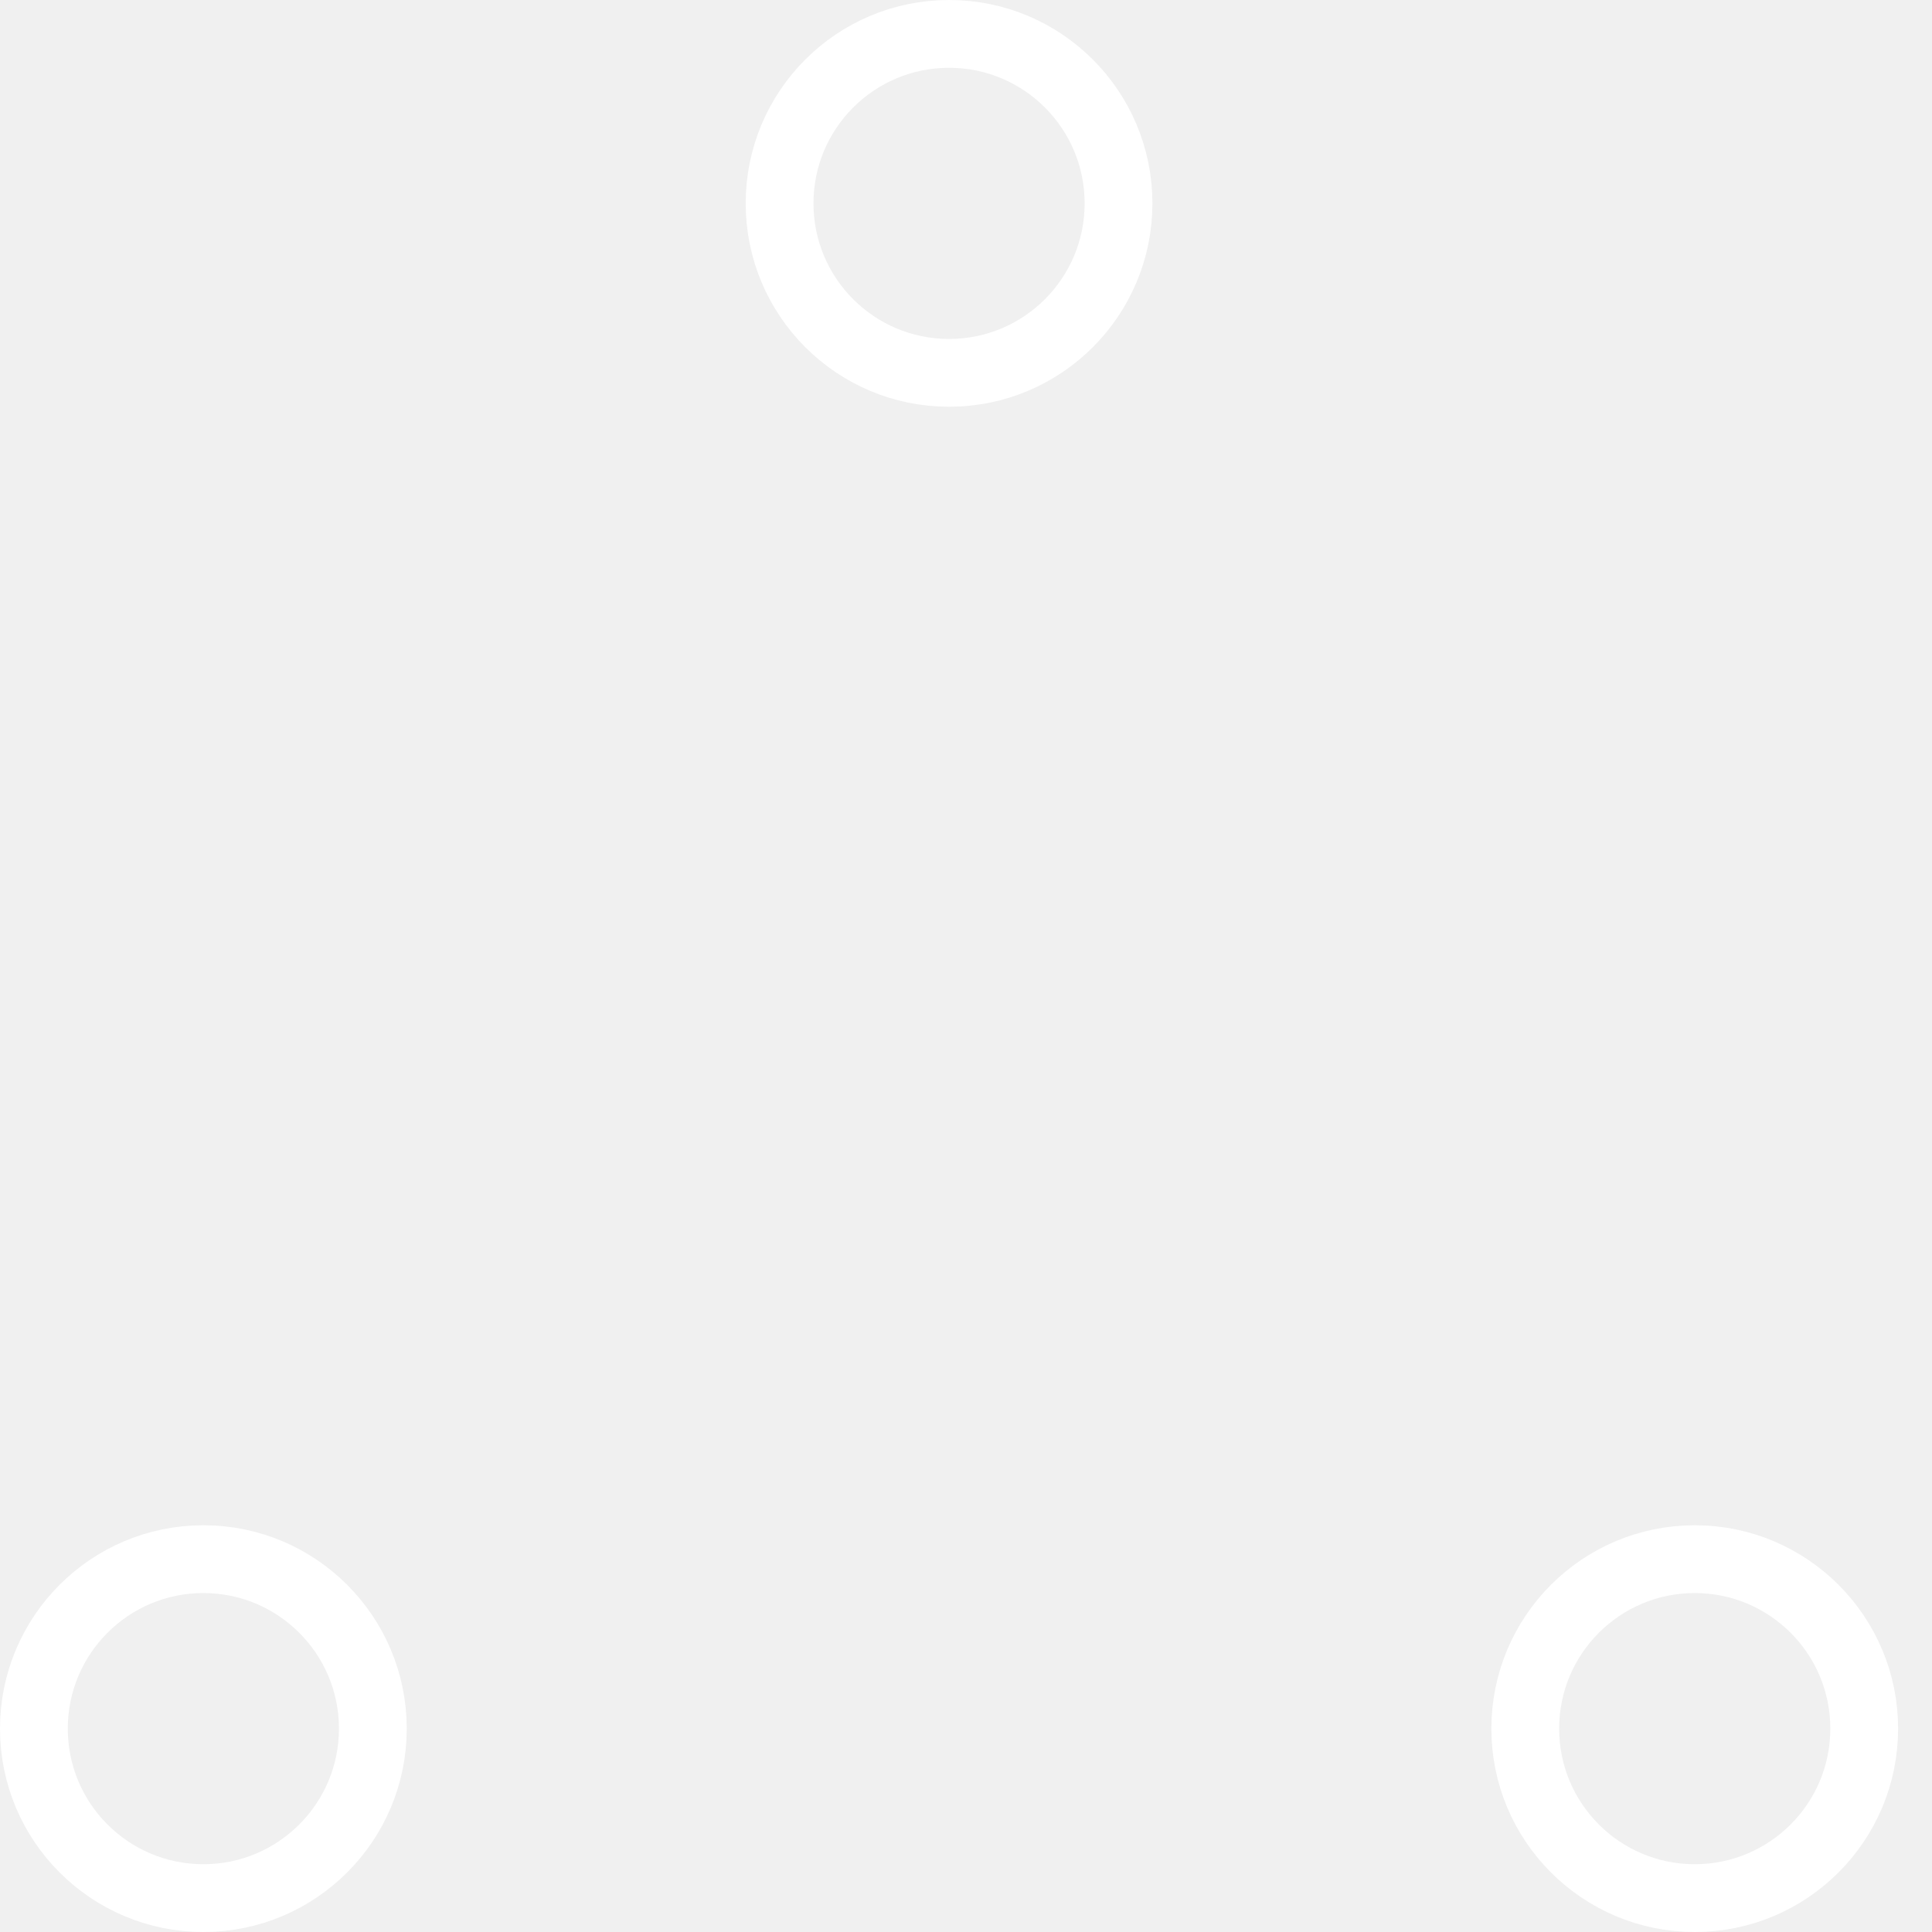
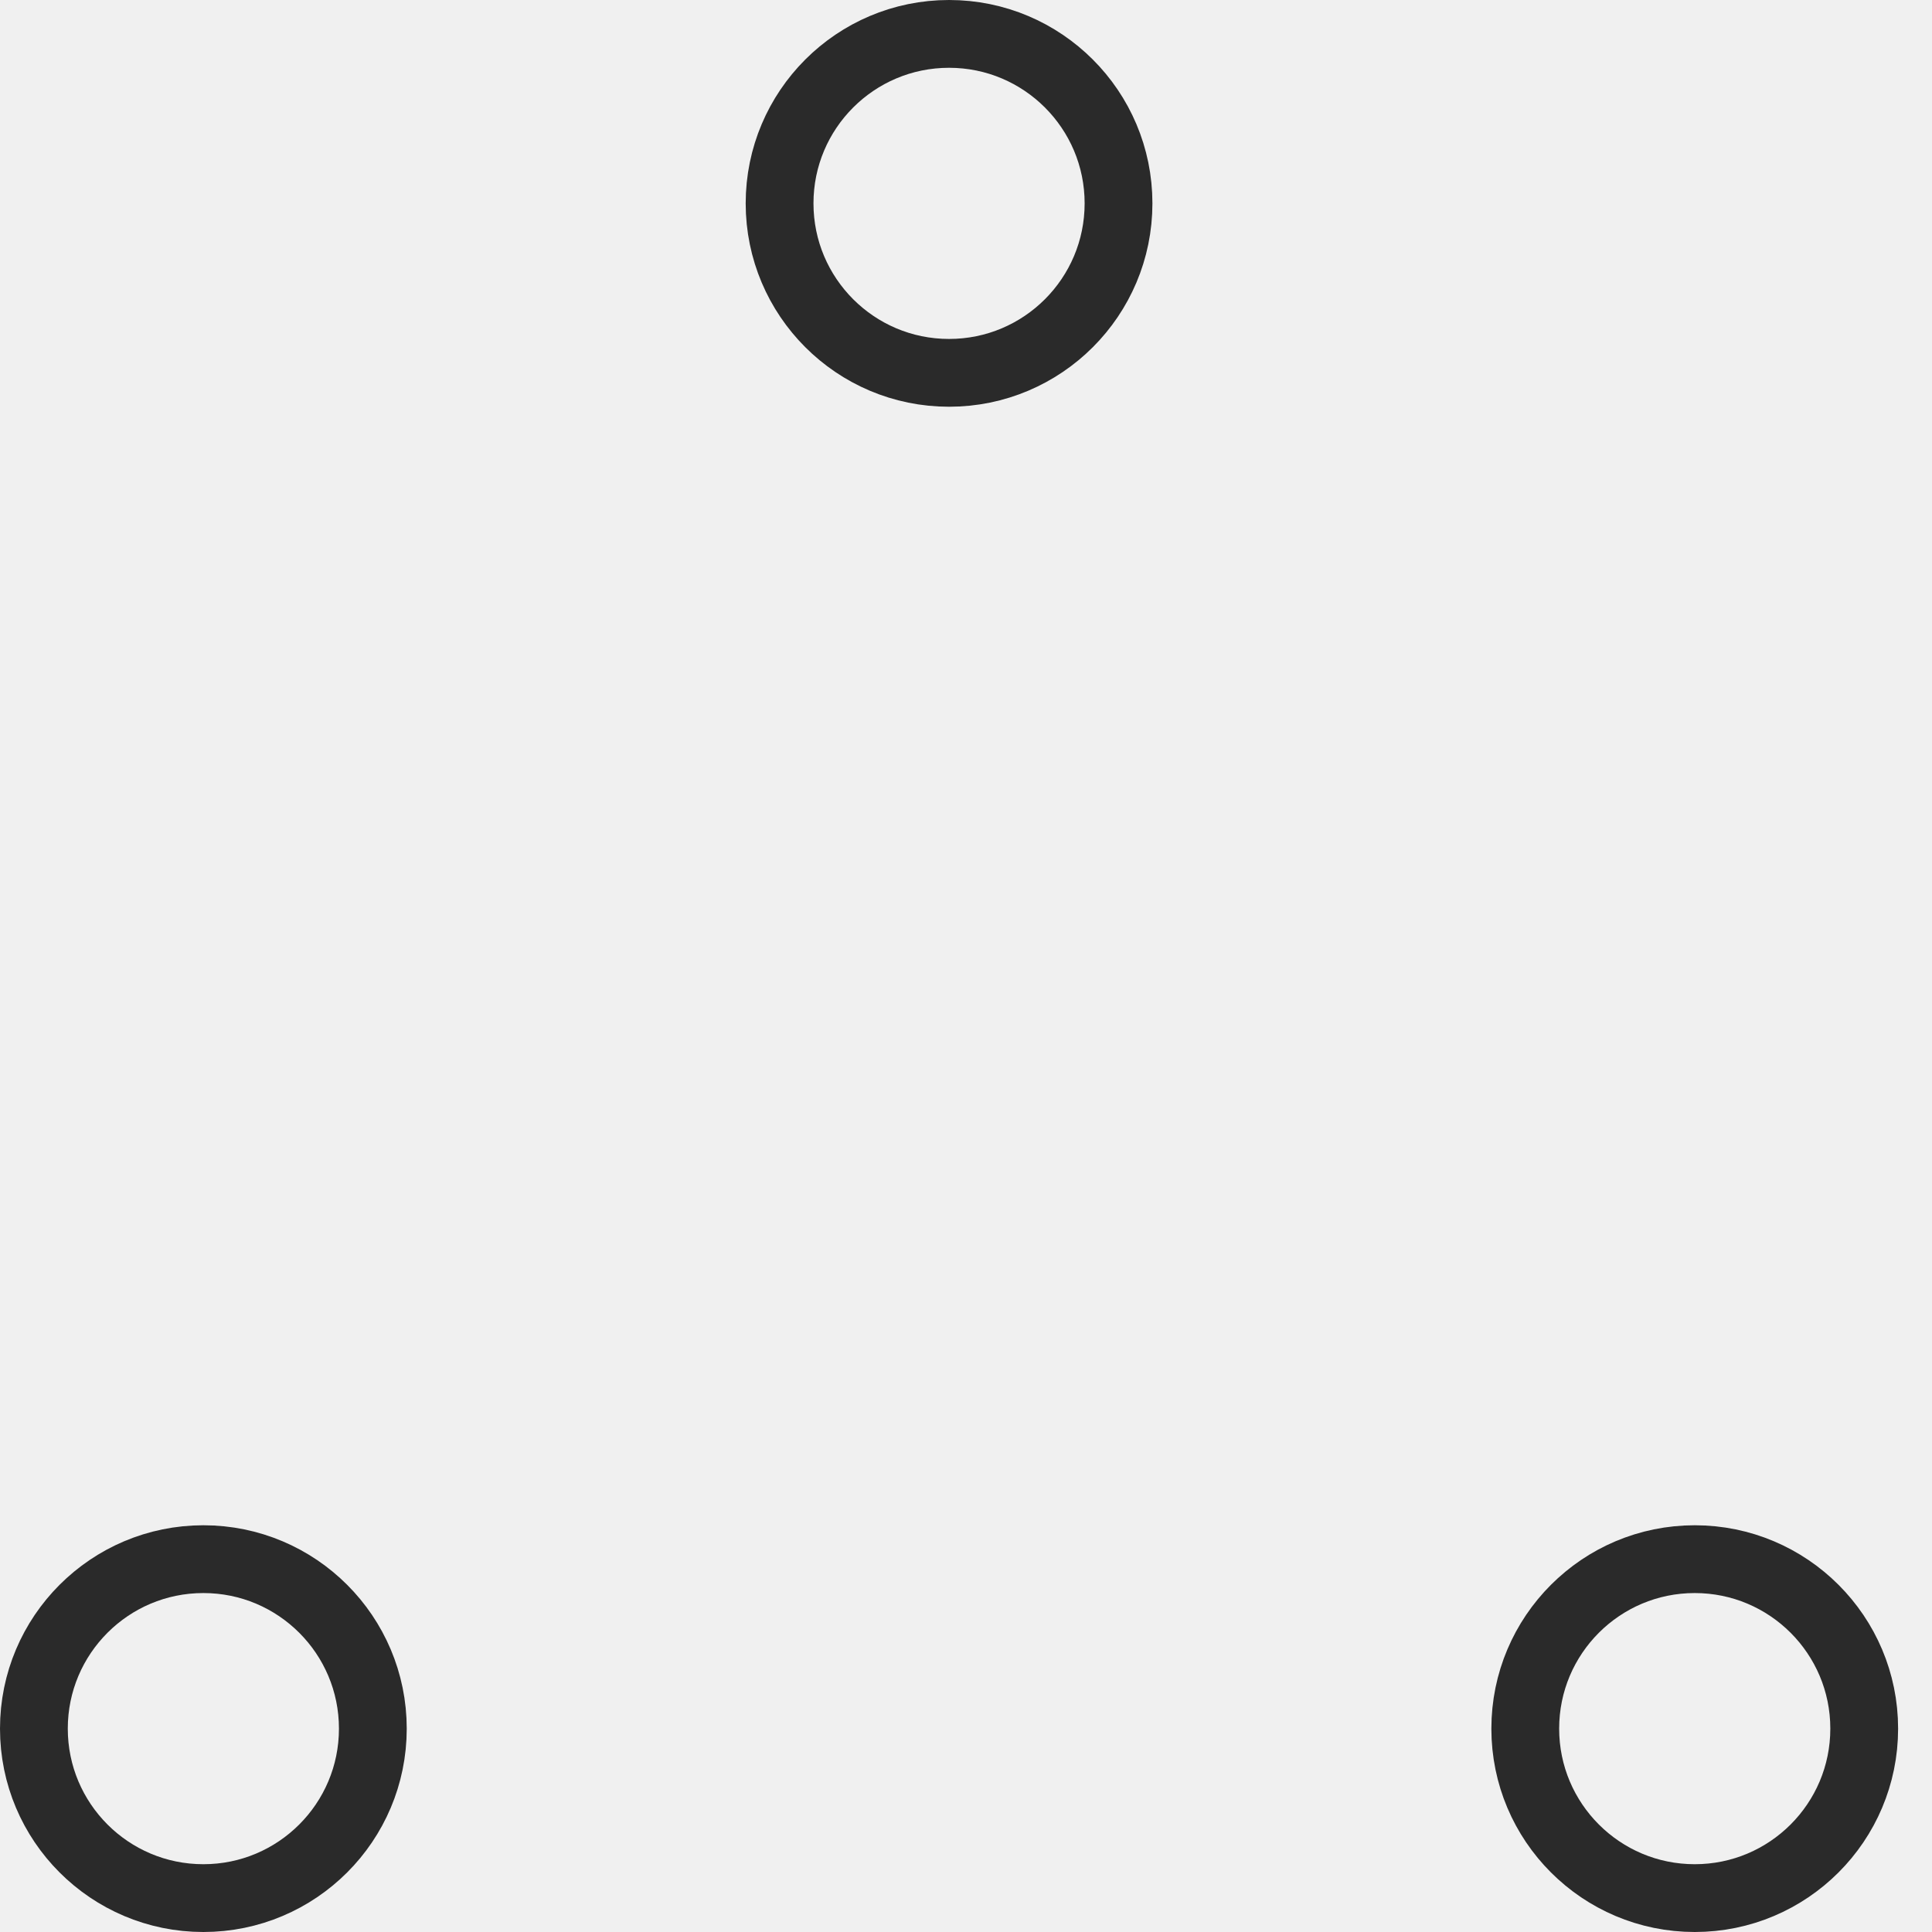
- <svg xmlns="http://www.w3.org/2000/svg" width="57" height="57" viewBox="0 0 57 57" stroke="#fff">
+ <svg xmlns="http://www.w3.org/2000/svg" width="57" height="57" viewBox="0 0 57 57" stroke="#2a2a2a">
  <g fill="none" fill-rule="evenodd">
    <g transform="translate(1 1)" stroke-width="2">
      <circle cx="5" cy="50" r="5">
        <animate attributeName="cy" begin="0s" dur="2.2s" values="50;5;50;50" calcMode="linear" repeatCount="indefinite" />
        <animate attributeName="cx" begin="0s" dur="2.2s" values="5;27;49;5" calcMode="linear" repeatCount="indefinite" />
      </circle>
      <circle cx="27" cy="5" r="5">
        <animate attributeName="cy" begin="0s" dur="2.2s" from="5" to="5" values="5;50;50;5" calcMode="linear" repeatCount="indefinite" />
        <animate attributeName="cx" begin="0s" dur="2.2s" from="27" to="27" values="27;49;5;27" calcMode="linear" repeatCount="indefinite" />
      </circle>
      <circle cx="49" cy="50" r="5">
        <animate attributeName="cy" begin="0s" dur="2.2s" values="50;50;5;50" calcMode="linear" repeatCount="indefinite" />
        <animate attributeName="cx" from="49" to="49" begin="0s" dur="2.2s" values="49;5;27;49" calcMode="linear" repeatCount="indefinite" />
      </circle>
    </g>
  </g>
</svg>
